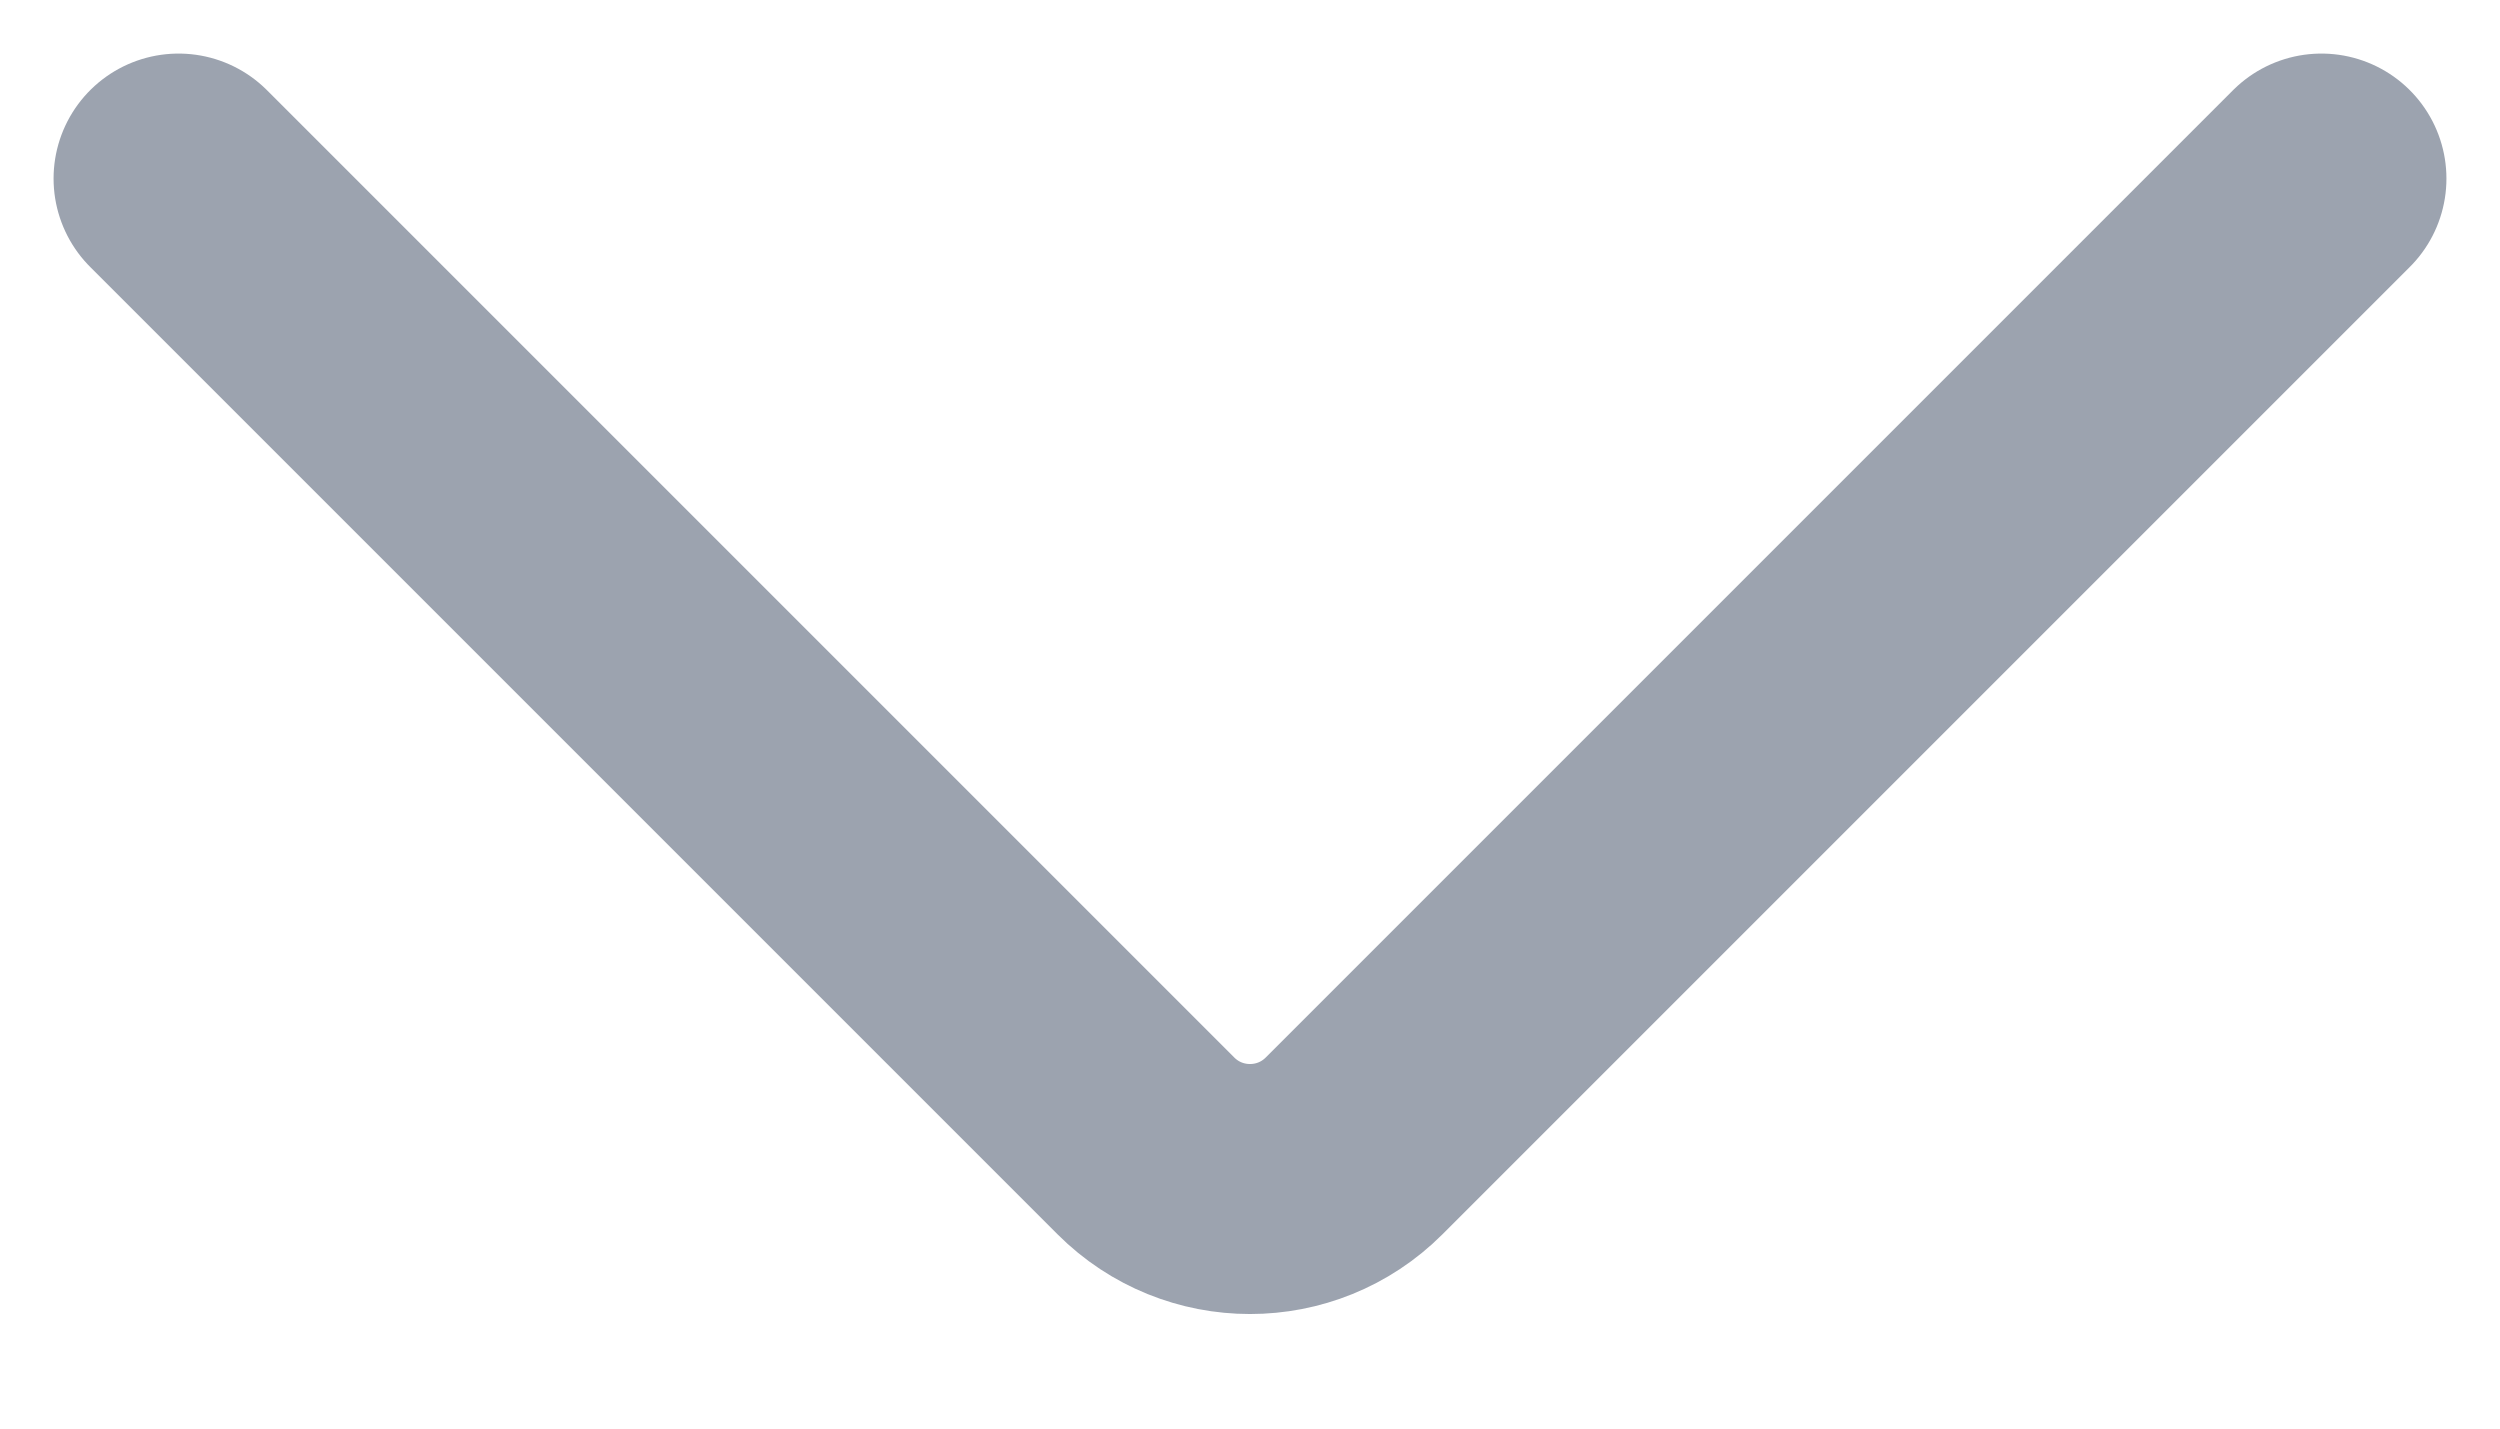
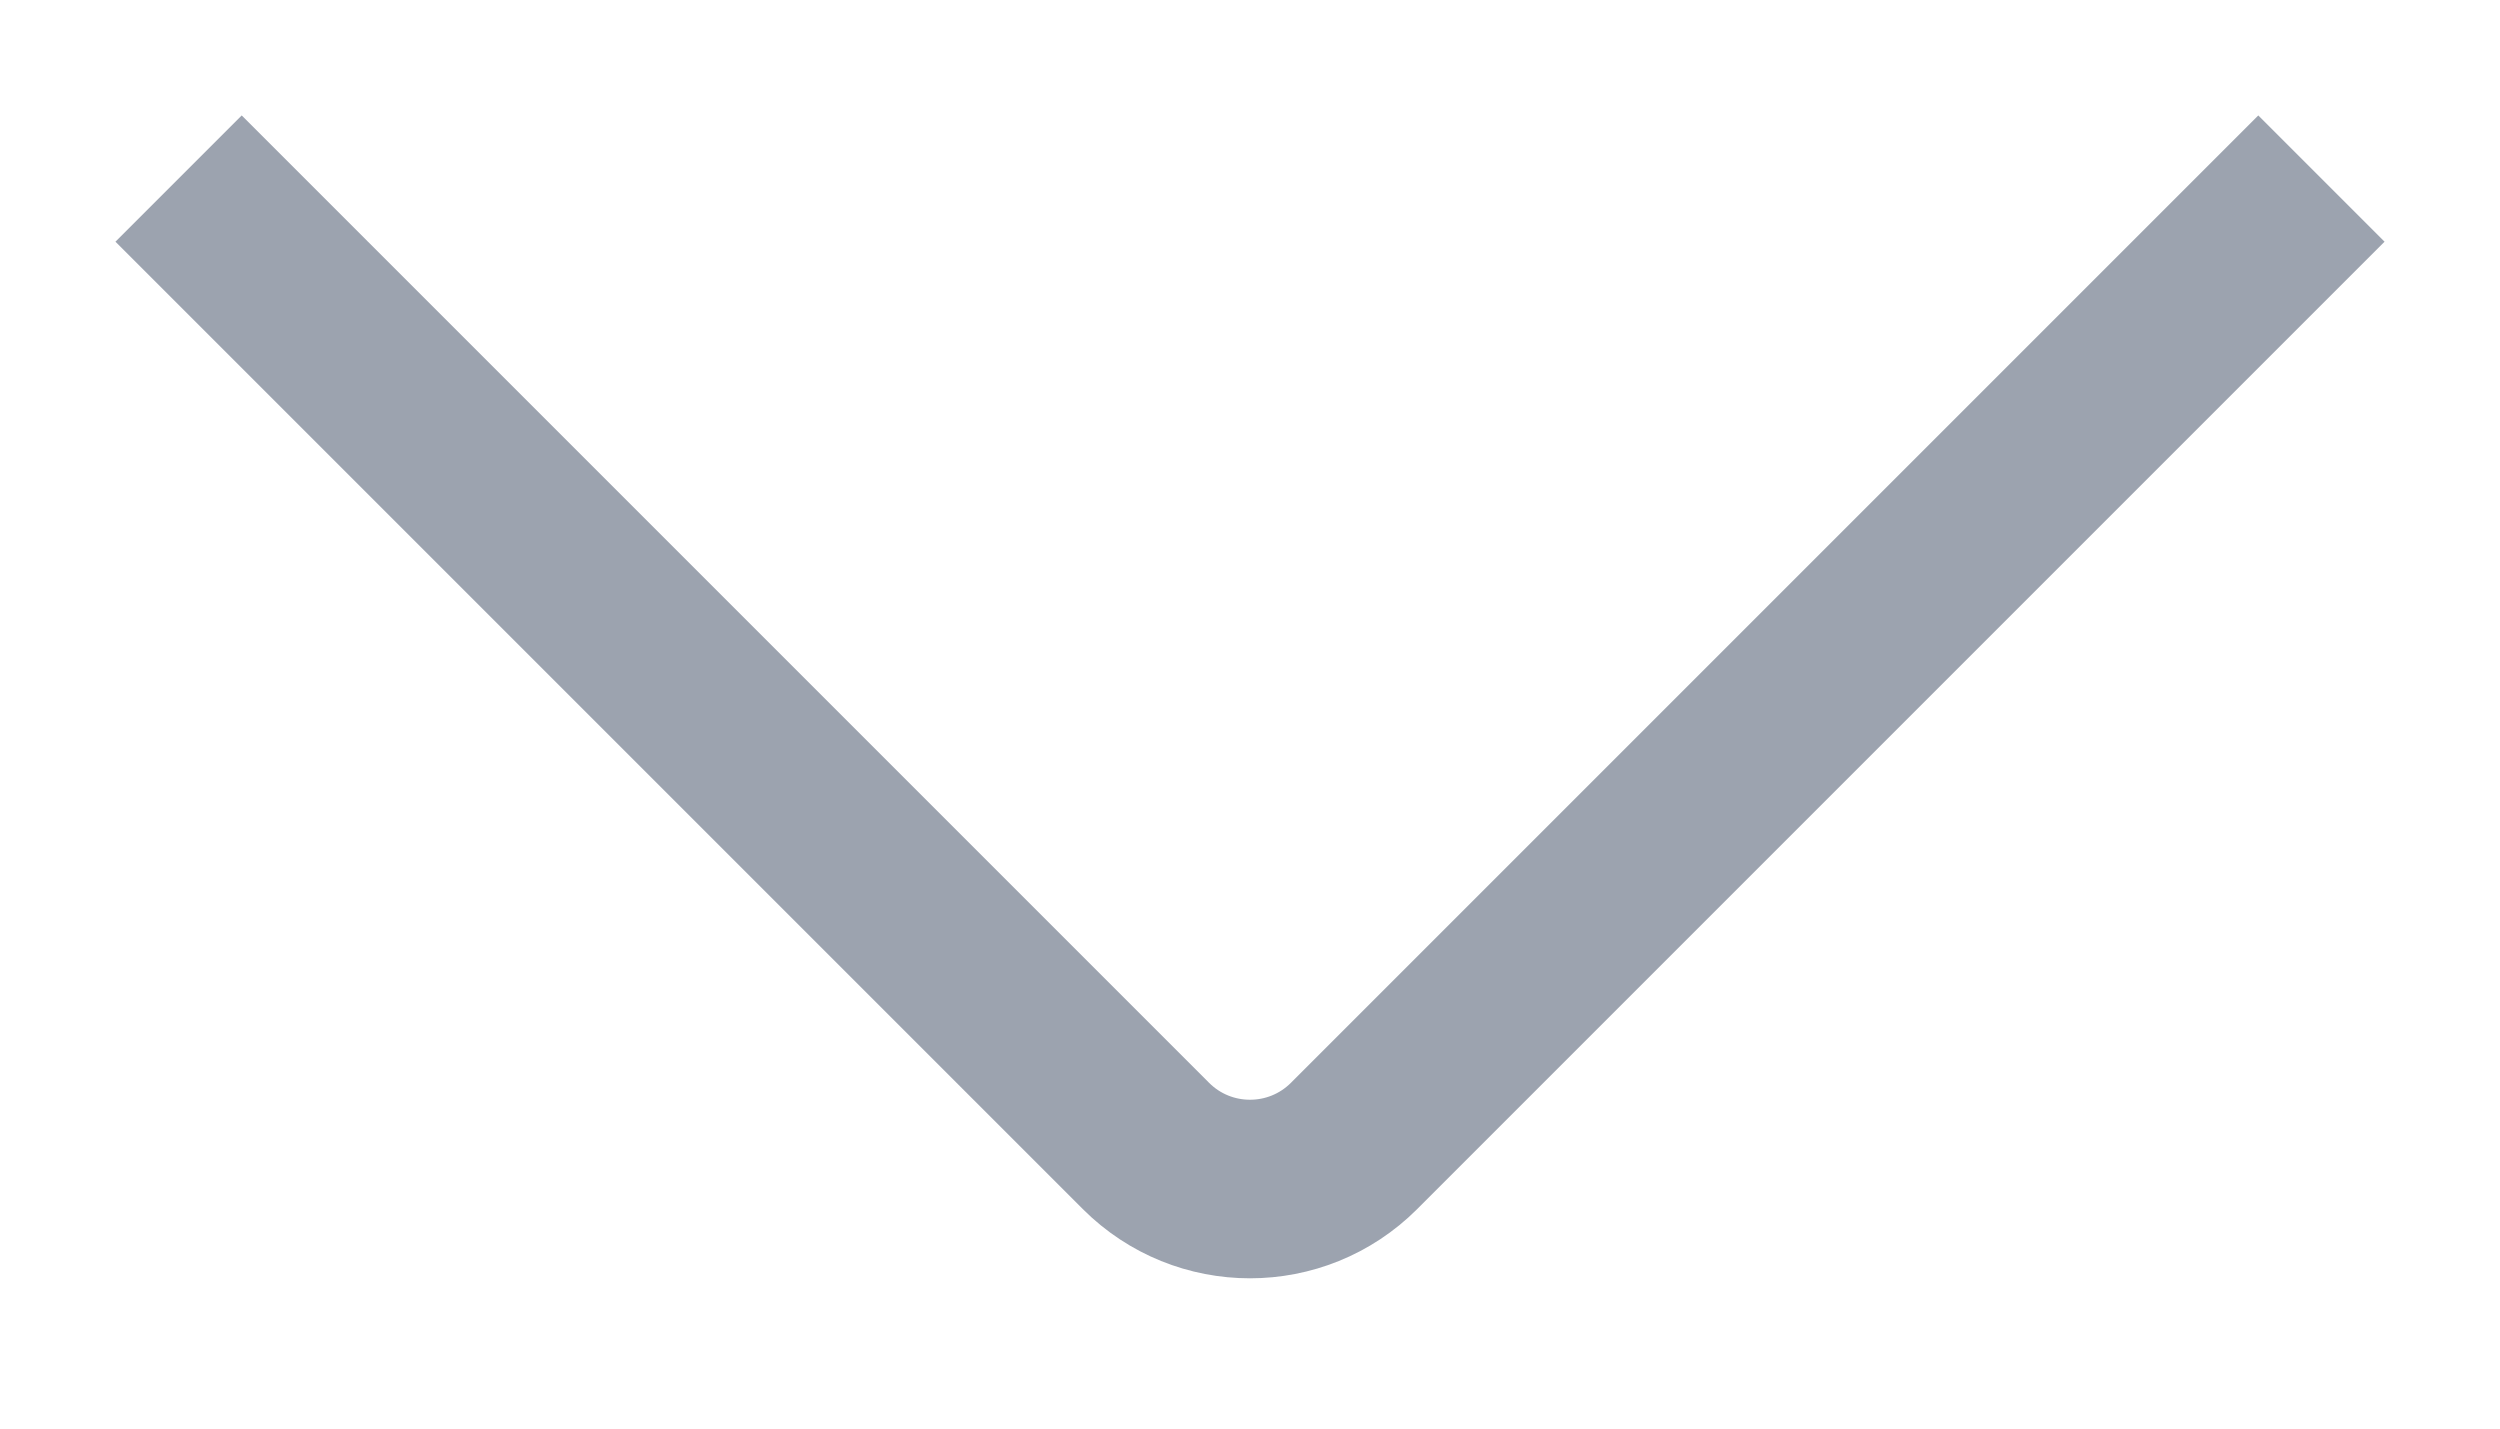
<svg xmlns="http://www.w3.org/2000/svg" viewBox="0 0 14 8" fill="none">
-   <path d="M1 1L6.417 6.417C6.739 6.739 7.261 6.739 7.583 6.417L13 1" stroke="#9CA3AF" stroke-width="1.4" stroke-linecap="round" />
+   <path d="M1 1L6.417 6.417C6.739 6.739 7.261 6.739 7.583 6.417L13 1" stroke="#9CA3AF" strokeWidth="1.4" strokeLinecap="round" />
</svg>
